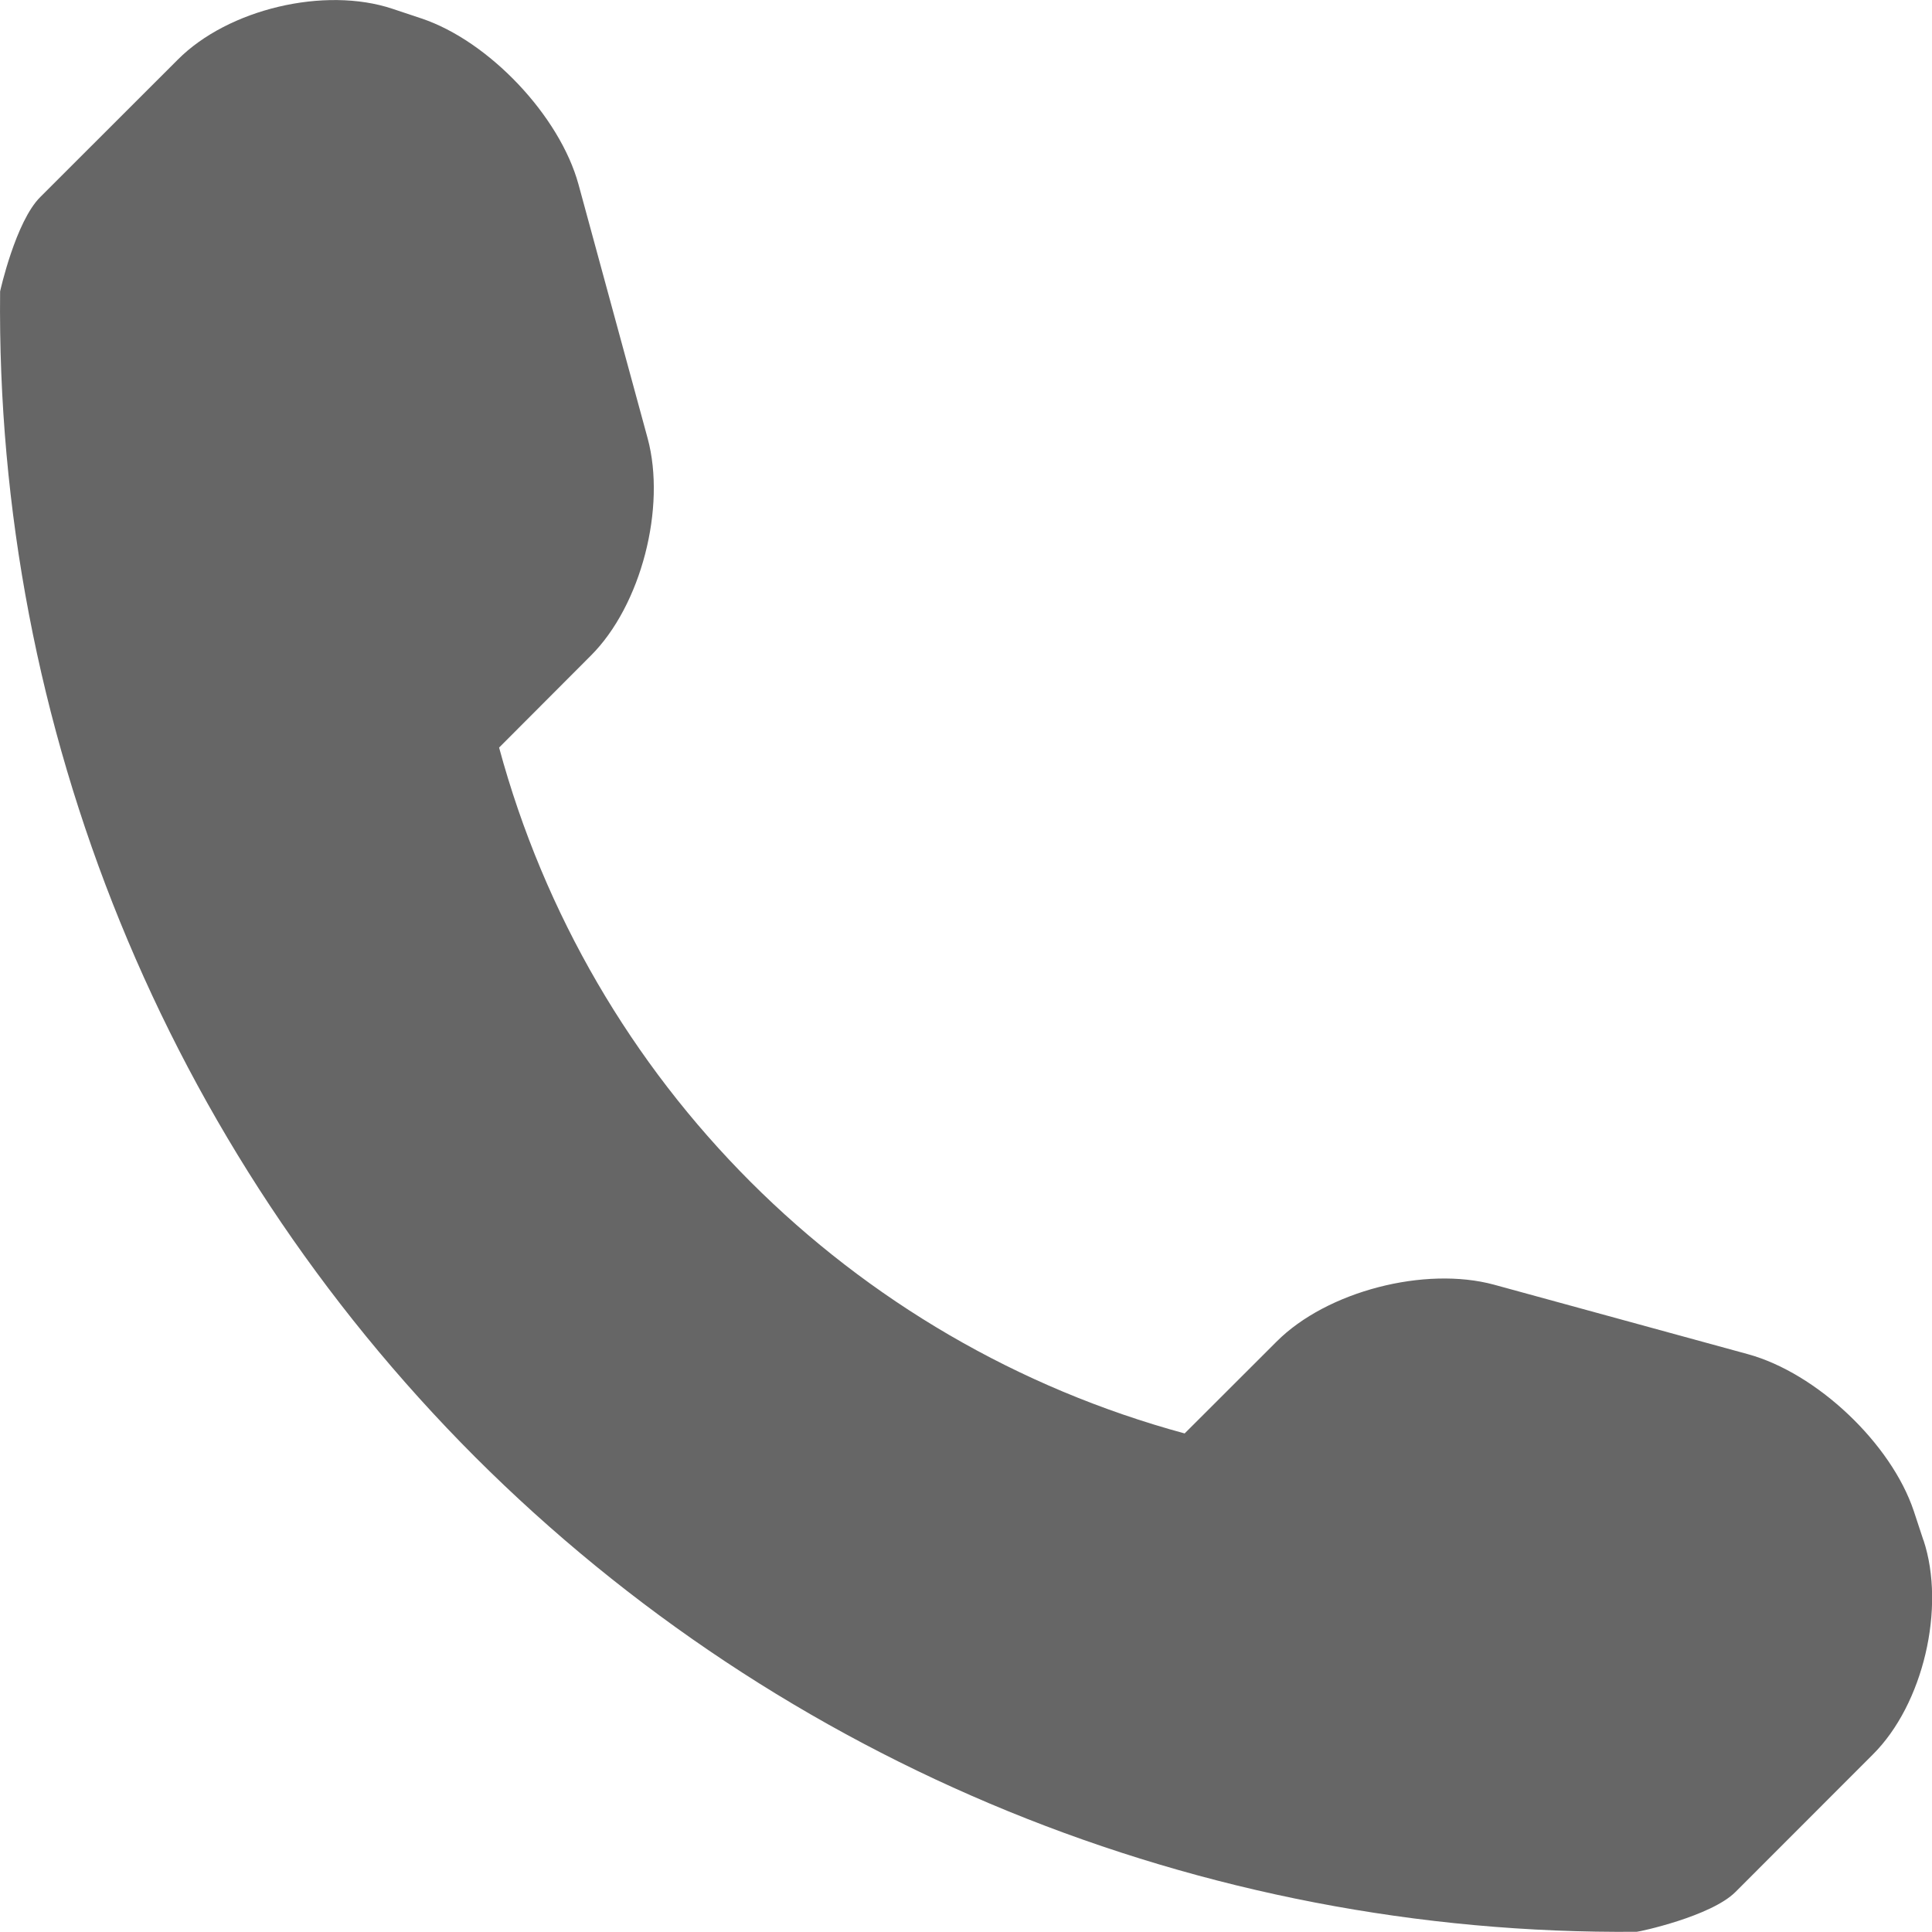
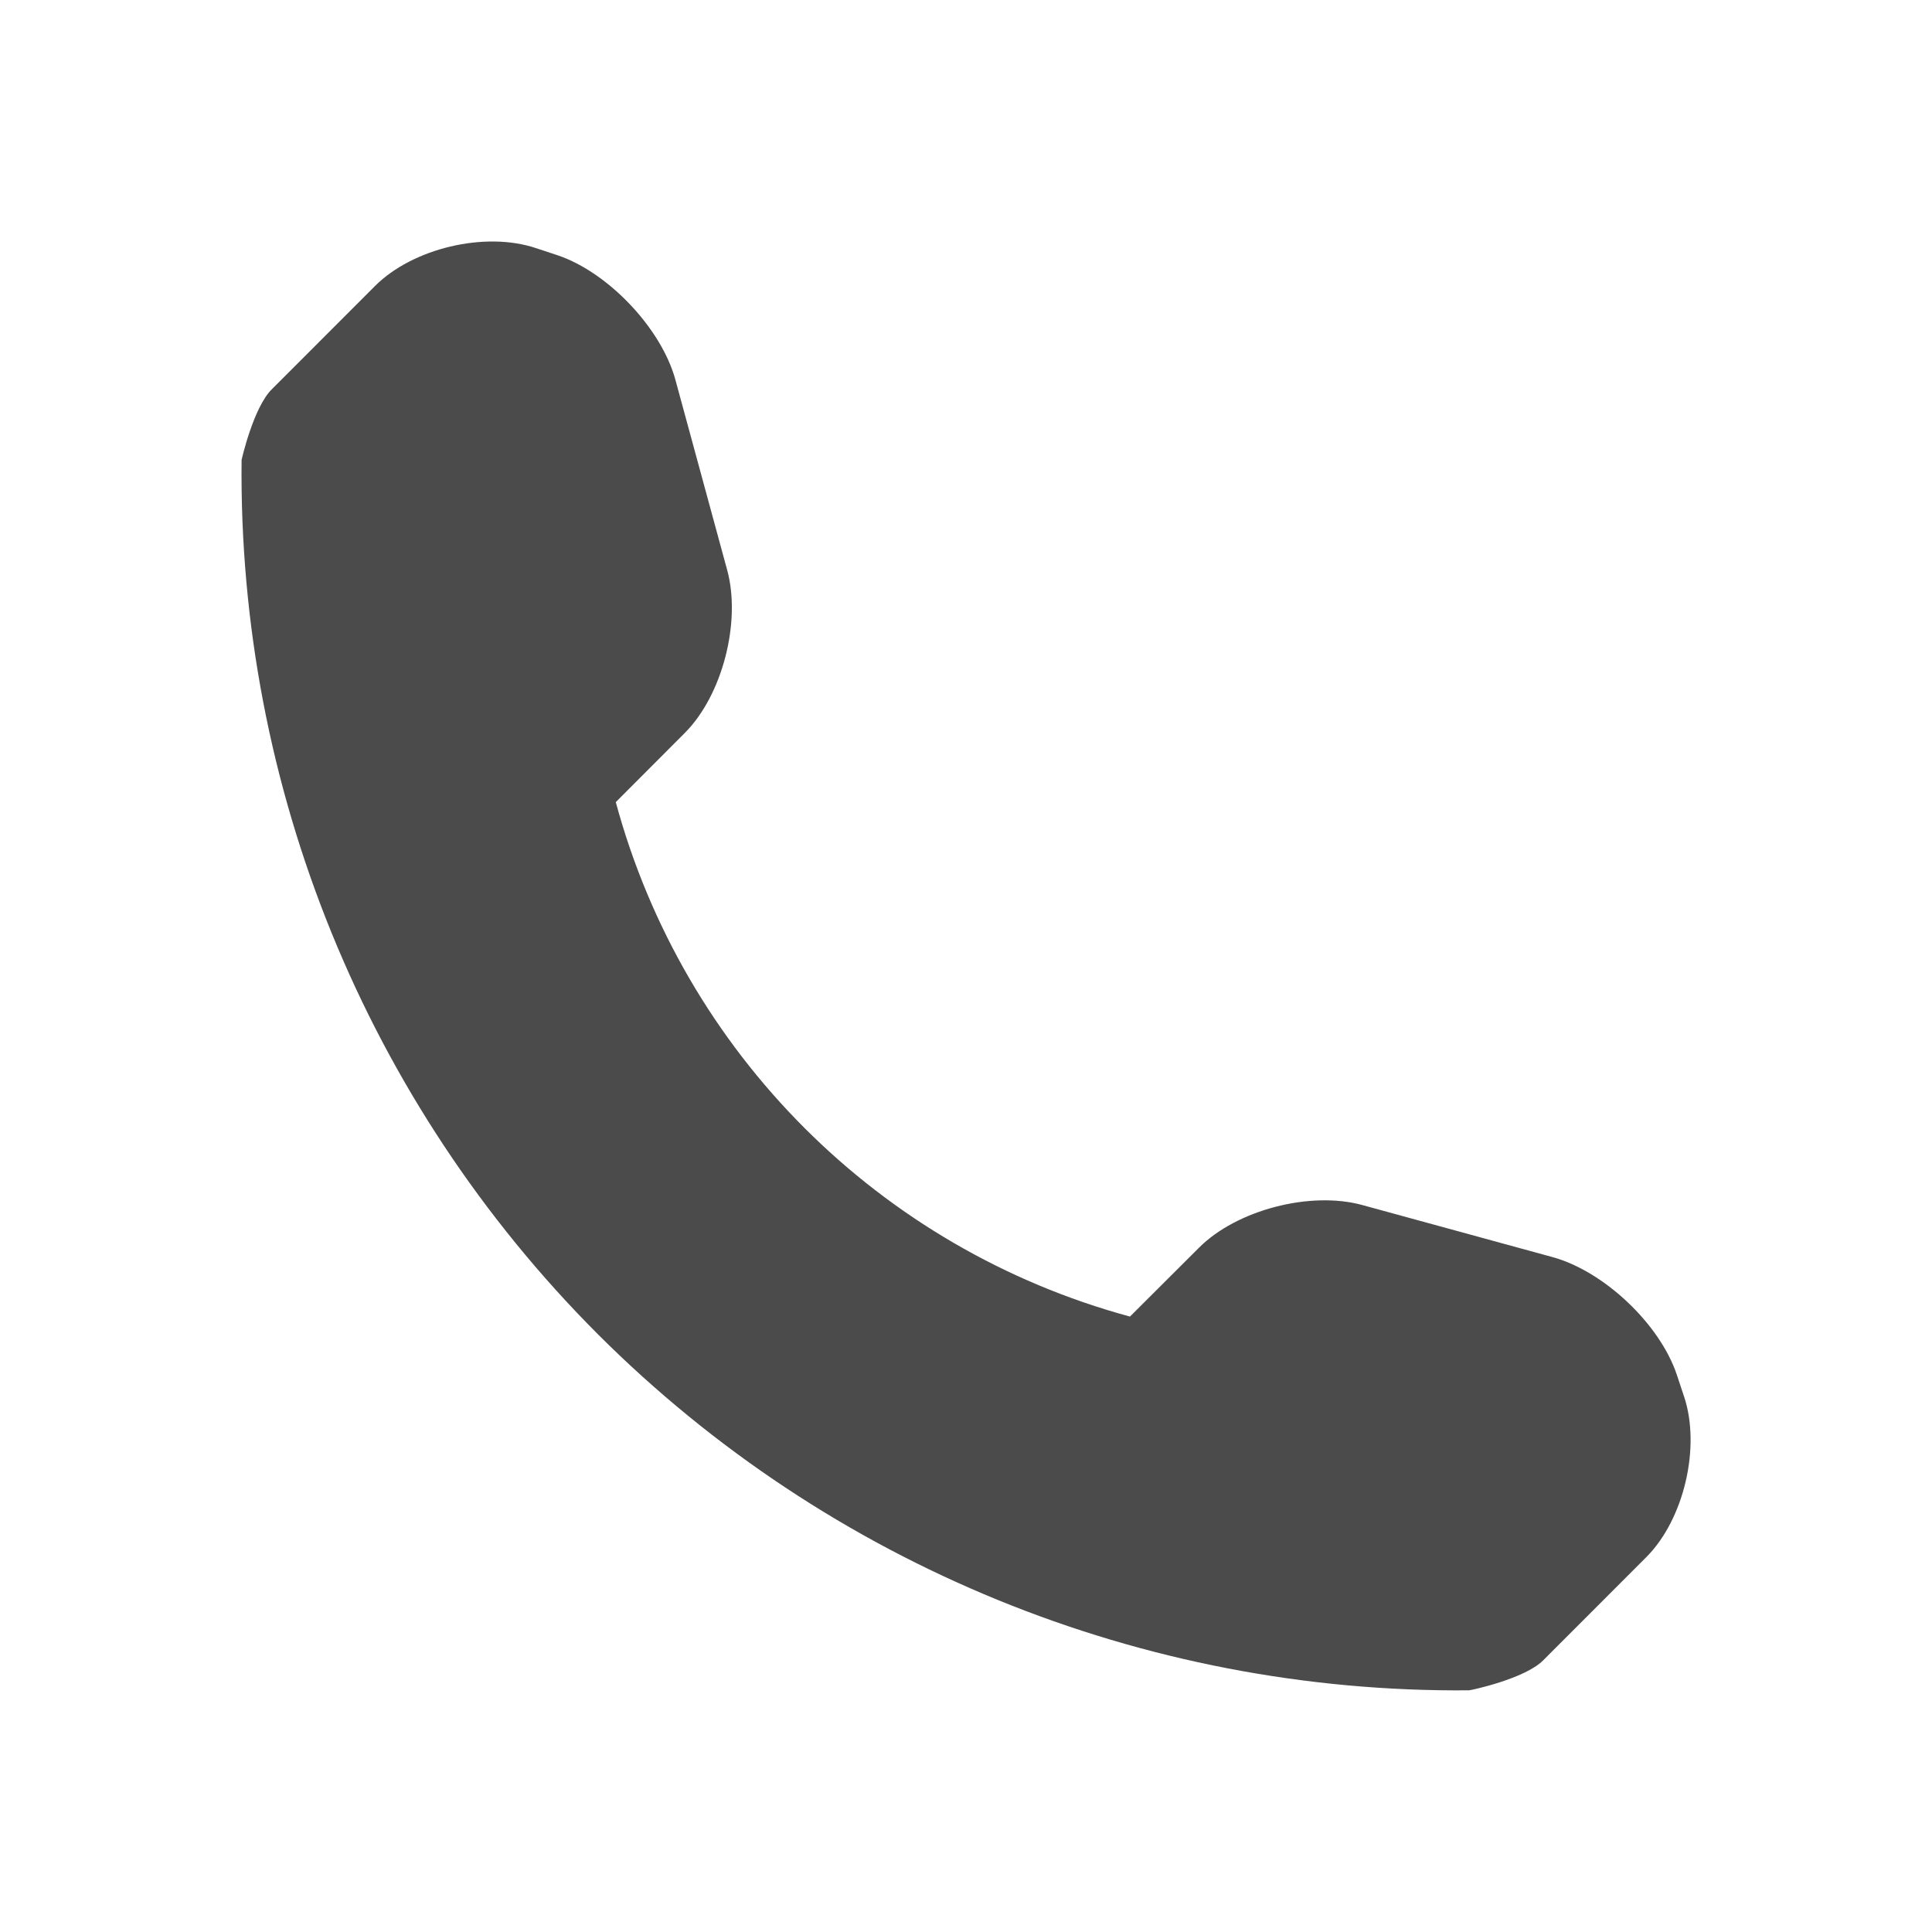
- <svg xmlns="http://www.w3.org/2000/svg" width="18" height="18">
-   <path fill="#666" d="M17.92 14.35l-.09-.273c-.211-.63-.905-1.286-1.547-1.461l-2.364-.647c-.642-.174-1.556.06-2.025.53l-.857.856a9.08 9.08 0 01-6.387-6.39l.854-.856c.47-.468.704-1.382.53-2.025L5.39 1.719C5.215 1.079 4.556.383 3.927.172l-.27-.09c-.632-.211-1.531.002-2 .473L.376 1.835c-.23.227-.375.878-.375.88a15.138 15.138 0 004.426 10.86 15.119 15.119 0 0010.822 4.423c.022 0 .692-.143.92-.371l1.28-1.281c.47-.467.68-1.368.472-1.996" />
+ <svg xmlns="http://www.w3.org/2000/svg" width="22" height="22">
+   <path d="M0 0h22v22H0V0z" fill="none" />
+   <path d="M19.177 15.904l-.083-.25c-.193-.577-.83-1.18-1.418-1.34l-2.167-.593c-.589-.16-1.426.056-1.856.487l-.786.784a8.324 8.324 0 01-5.855-5.858l.783-.785c.431-.429.646-1.266.486-1.856l-.59-2.168c-.16-.586-.765-1.224-1.341-1.418l-.248-.082c-.58-.194-1.403.002-1.833.433L3.095 4.433c-.21.207-.344.803-.344.805a13.877 13.877 0 004.057 9.955 13.859 13.859 0 009.92 4.055c.02 0 .634-.131.843-.34l1.174-1.175c.43-.428.624-1.254.432-1.83" fill="#4B4B4B" />
</svg>
